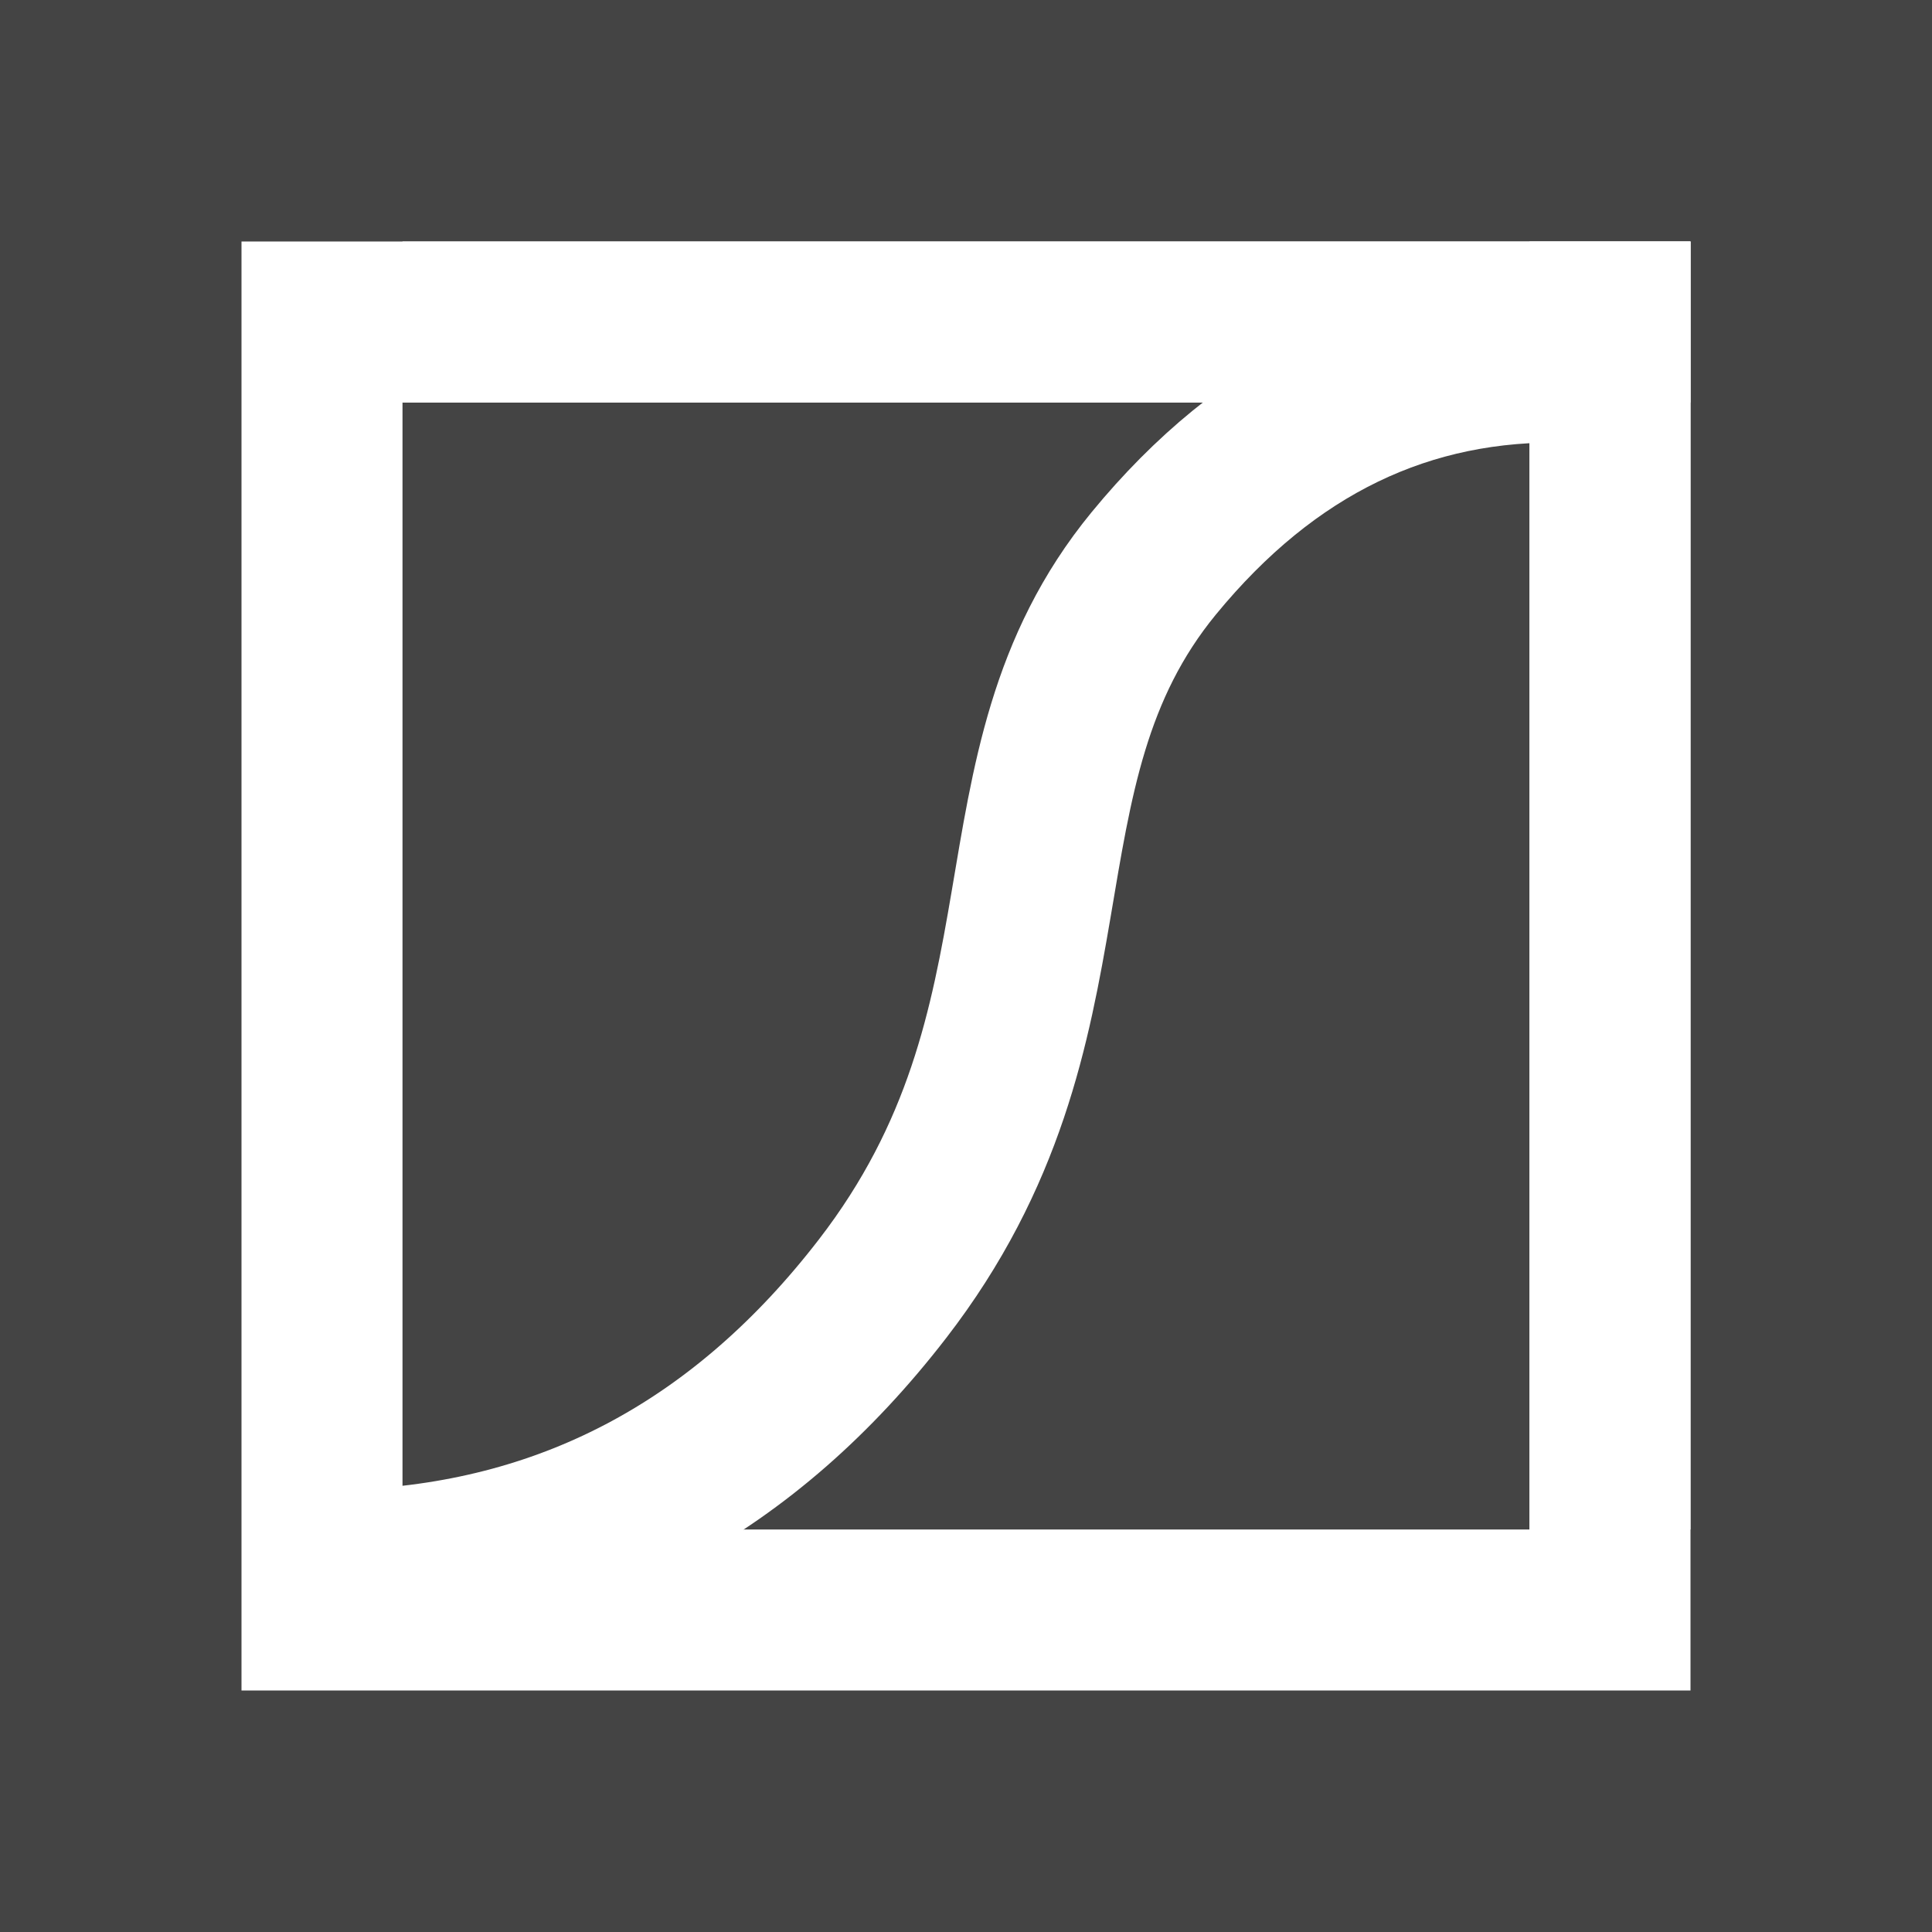
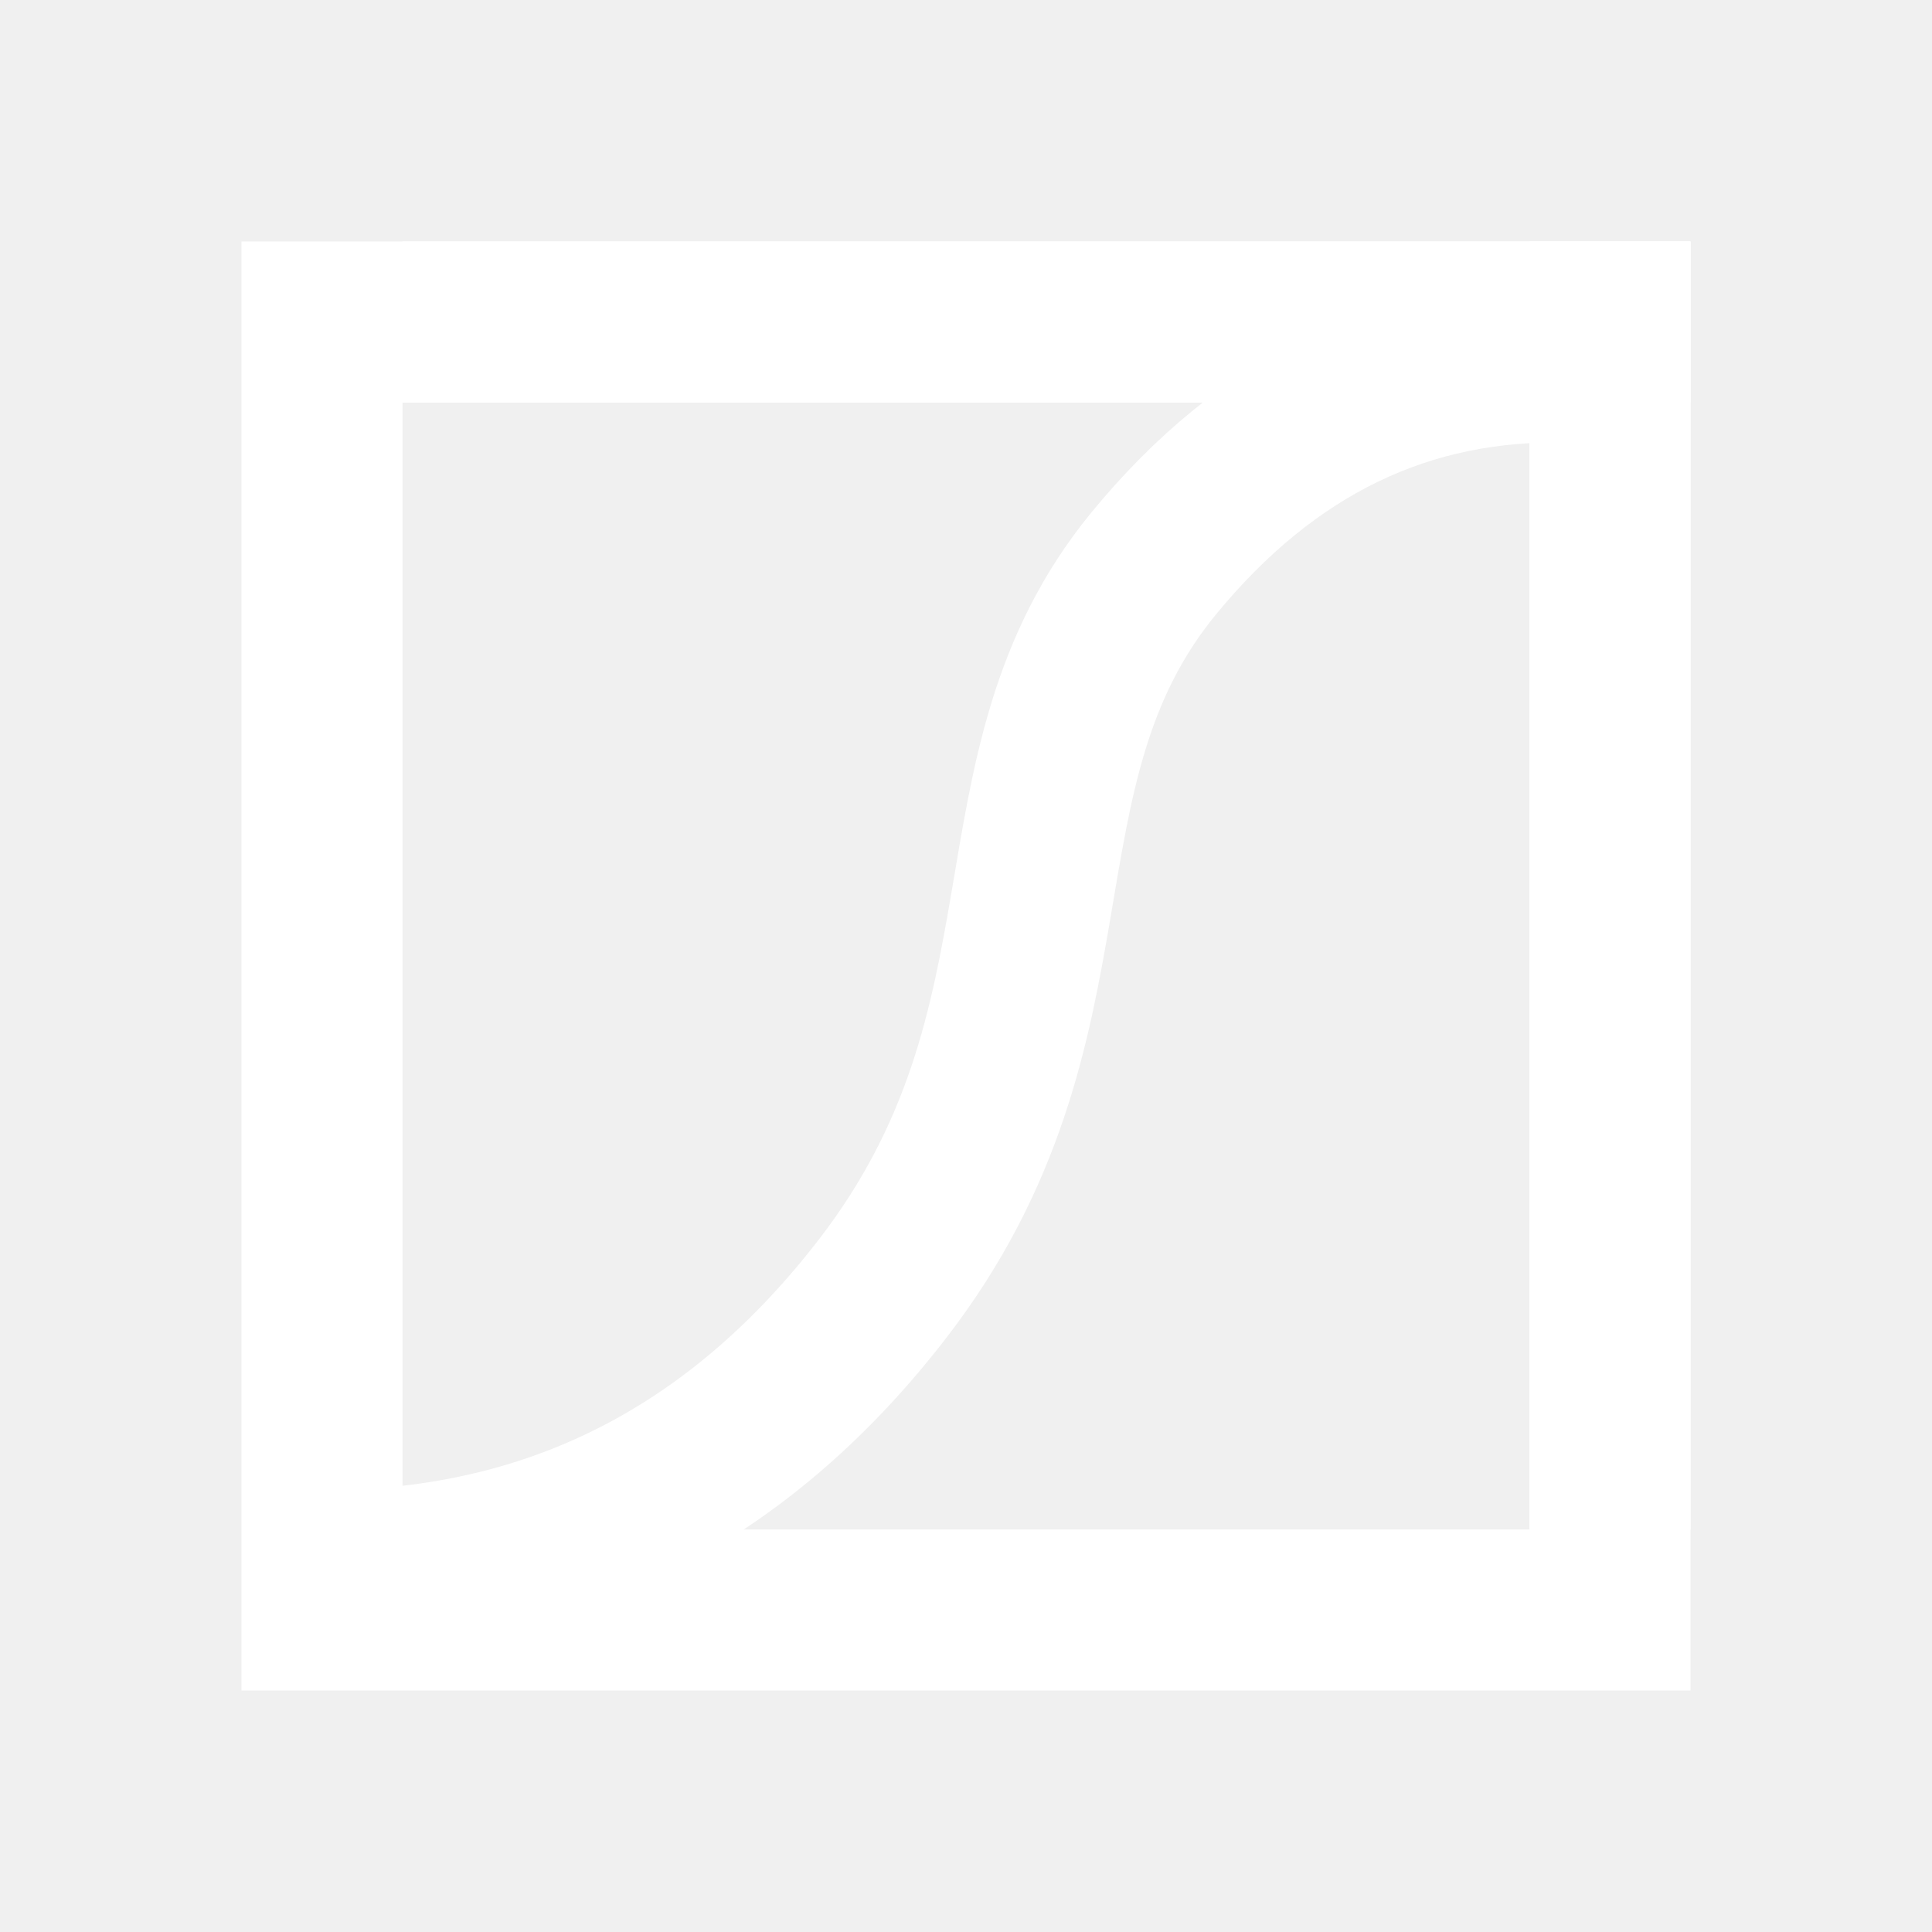
<svg xmlns="http://www.w3.org/2000/svg" width="24px" height="24px" viewBox="0 0 24 24" version="1.1" style="background: #444444;">
  <g id="Icons-/-Toolbar-/-Tone-Mapping" stroke="none" stroke-width="1" fill="none" fill-rule="evenodd">
-     <rect fill="#444444" x="0" y="0" width="24" height="24" />
-     <rect id="Icon-Background" x="0" y="0" width="24" height="24" />
    <path d="M21,3 L21,21 L3,21 L3,3 L21,3 Z M19,5 L5,5 L5,19 L19,19 L19,5 Z" id="Combined-Shape" fill="#FFFFFF" />
    <path d="M4.5,19.5 C7.11,19.375 9.265,18.211 10.964,16.008 C13.514,12.704 12.211,9.584 14.331,7 C15.744,5.278 17.467,4.444 19.5,4.5" id="Line-2" stroke="#FFFFFF" stroke-width="2" stroke-linecap="square" />
    <rect id="Rectangle" fill="#FFFFFF" x="5" y="3" width="16" height="2" />
    <rect id="Rectangle" fill="#FFFFFF" x="19" y="3" width="2" height="16" />
  </g>
</svg>
